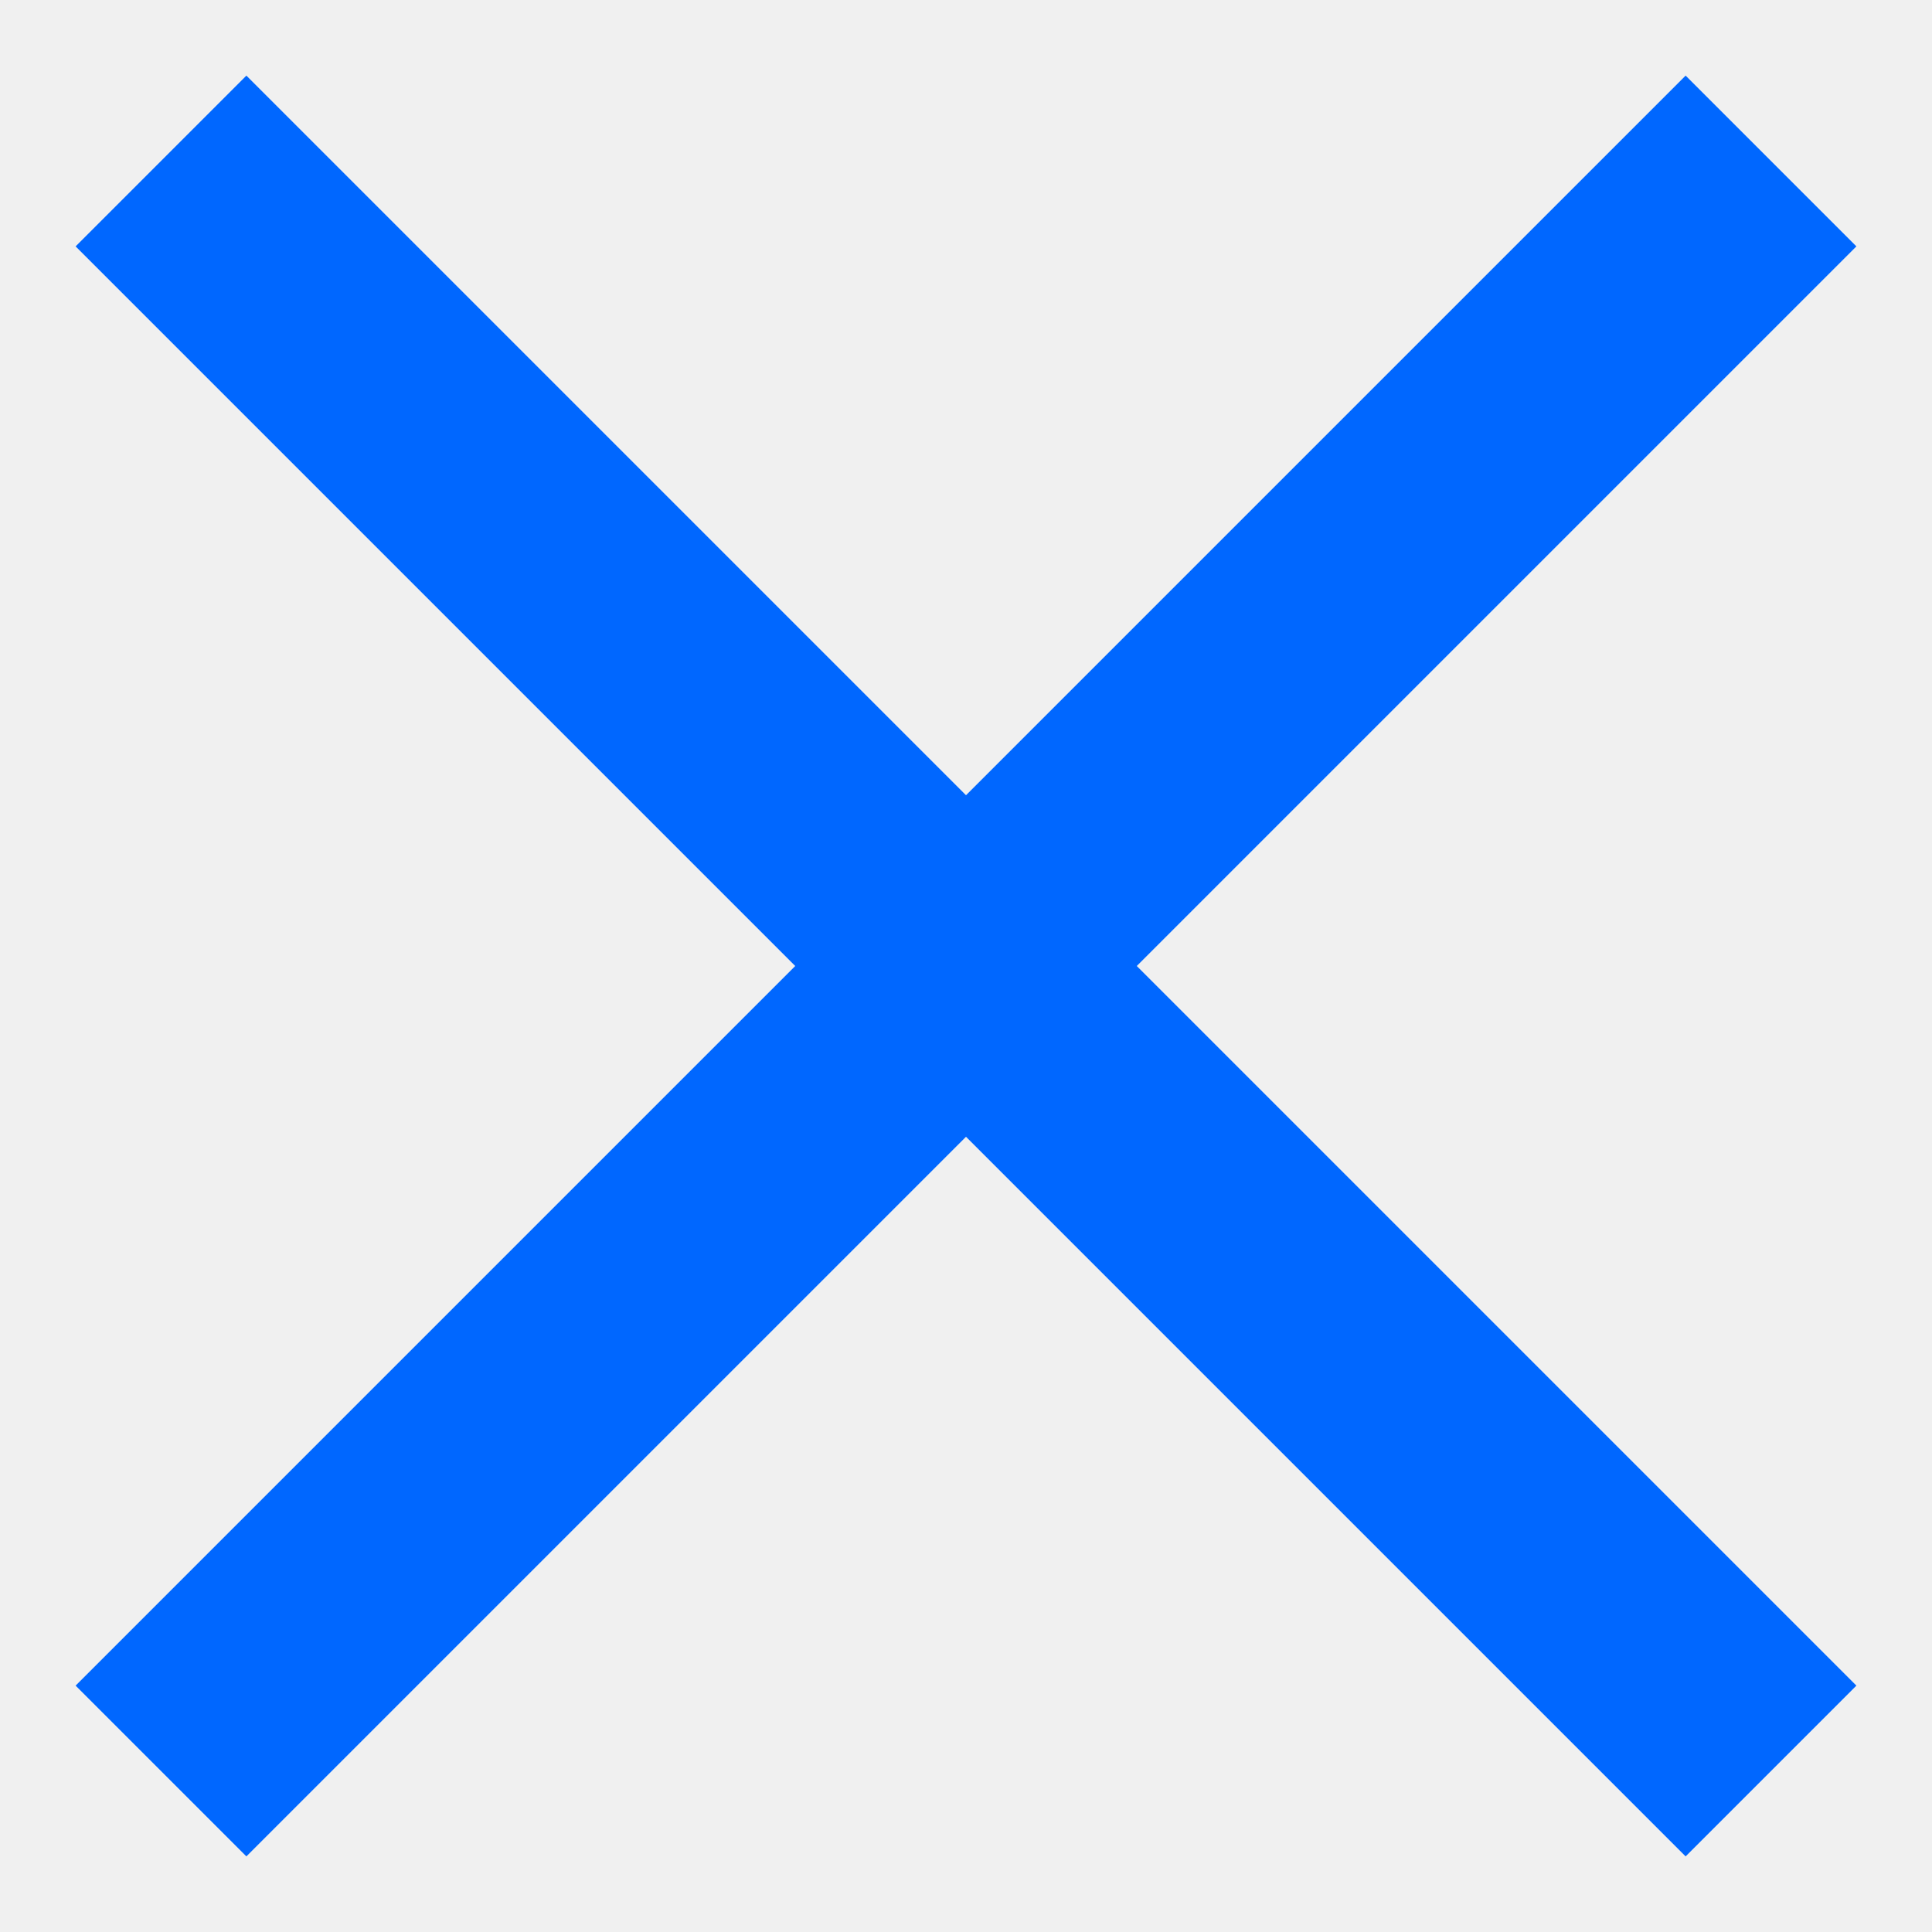
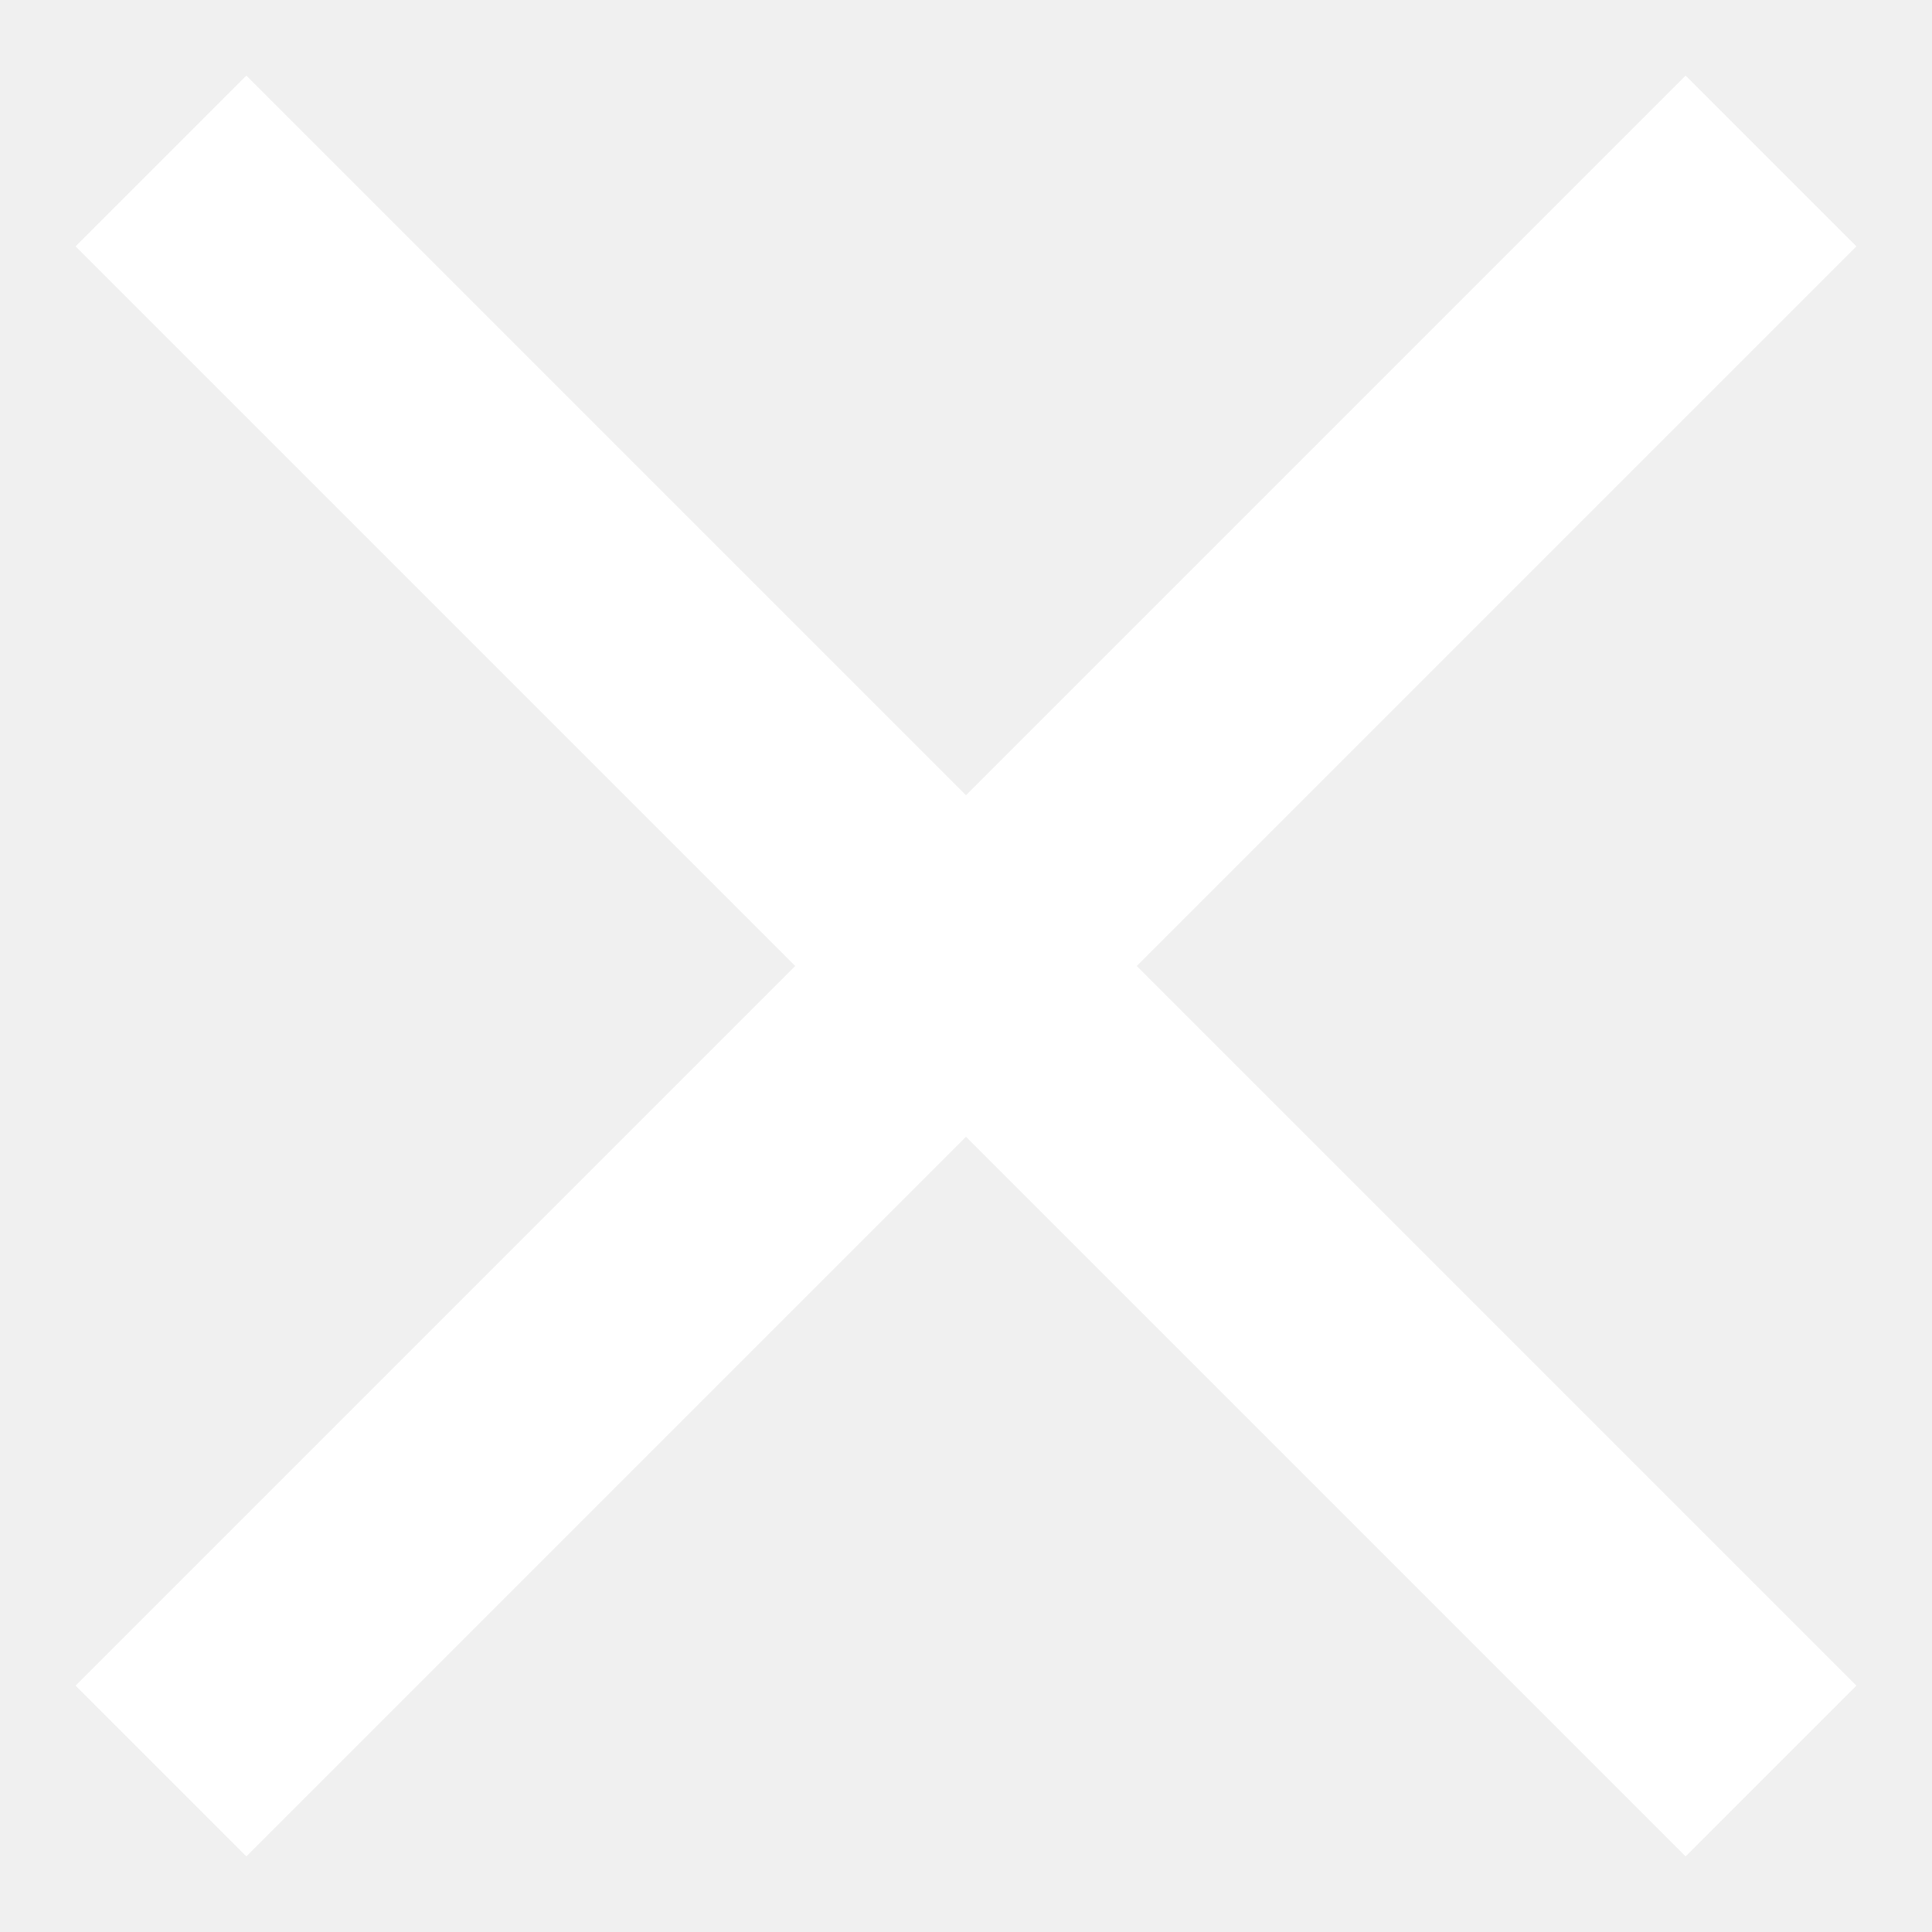
<svg xmlns="http://www.w3.org/2000/svg" width="12" height="12" viewBox="0 0 12 12" fill="none">
-   <path d="M1 1L11 11" stroke="#0067FF" stroke-width="1.5" />
-   <path d="M11 1L1 11" stroke="#0067FF" stroke-width="1.5" />
+   <path d="M1 1L11 11" stroke="white" stroke-width="1.5" />
+   <path d="M11 1L1 11" stroke="white" stroke-width="1.5" />
</svg>
